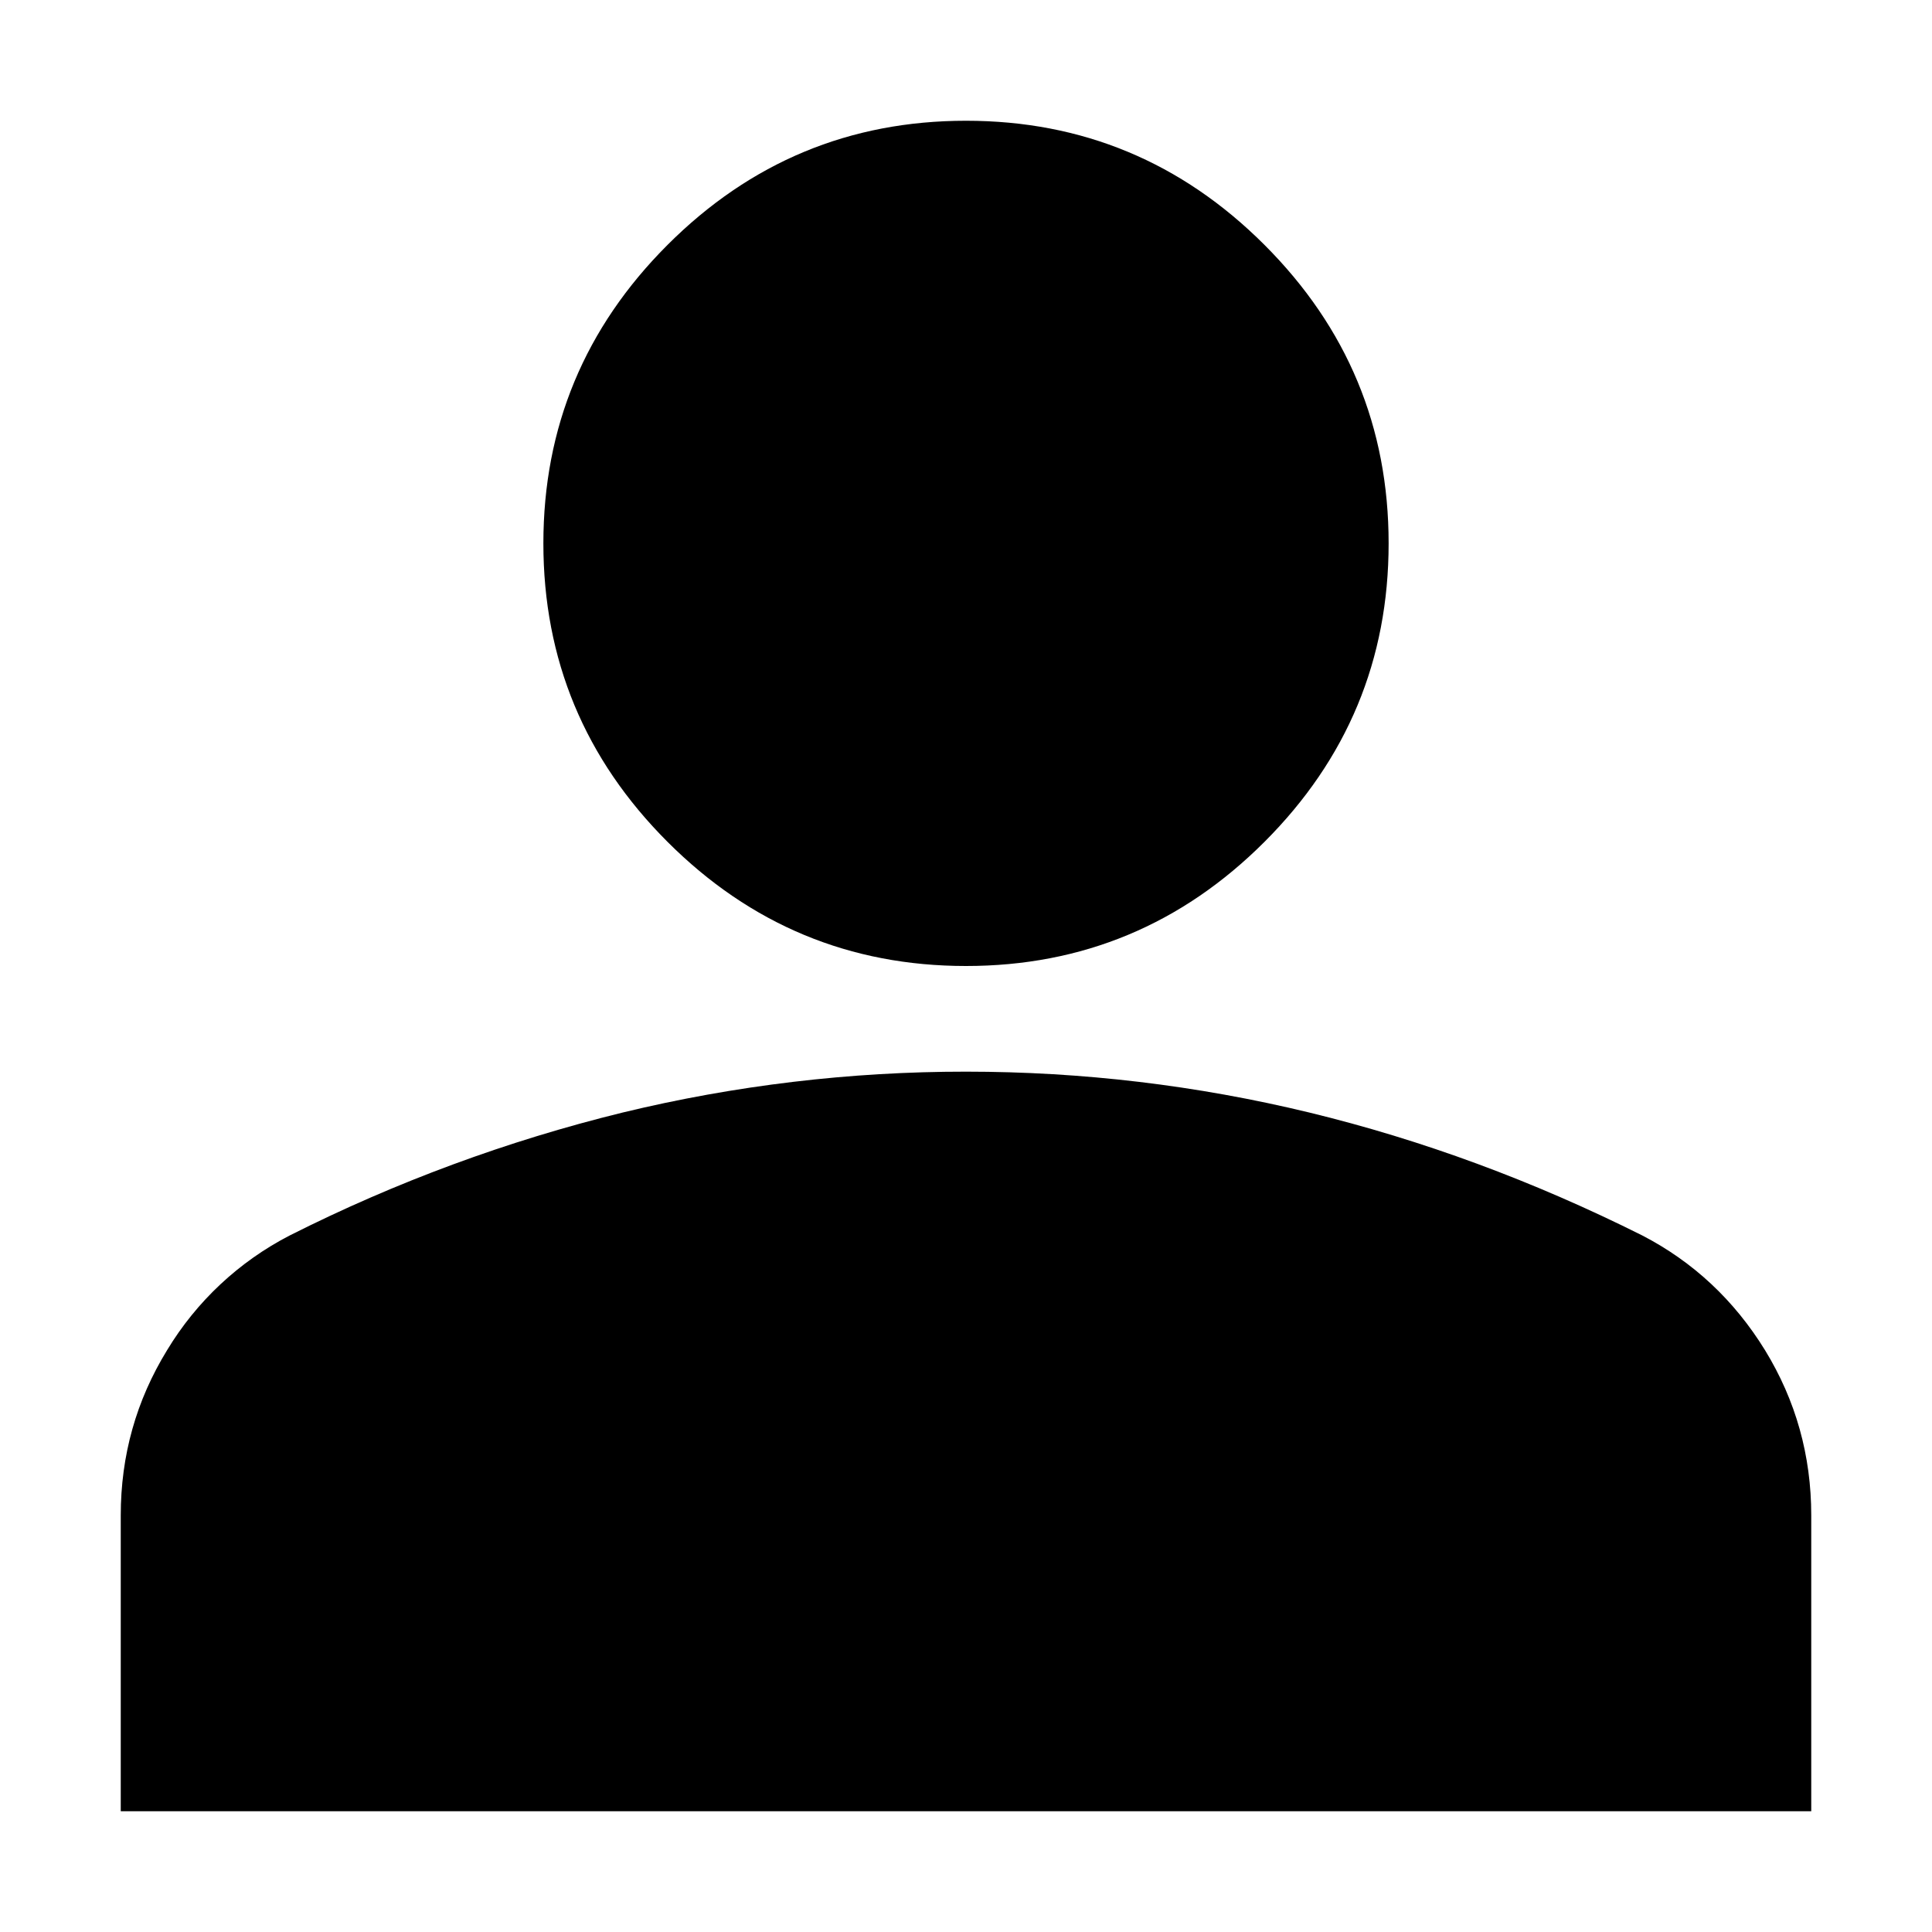
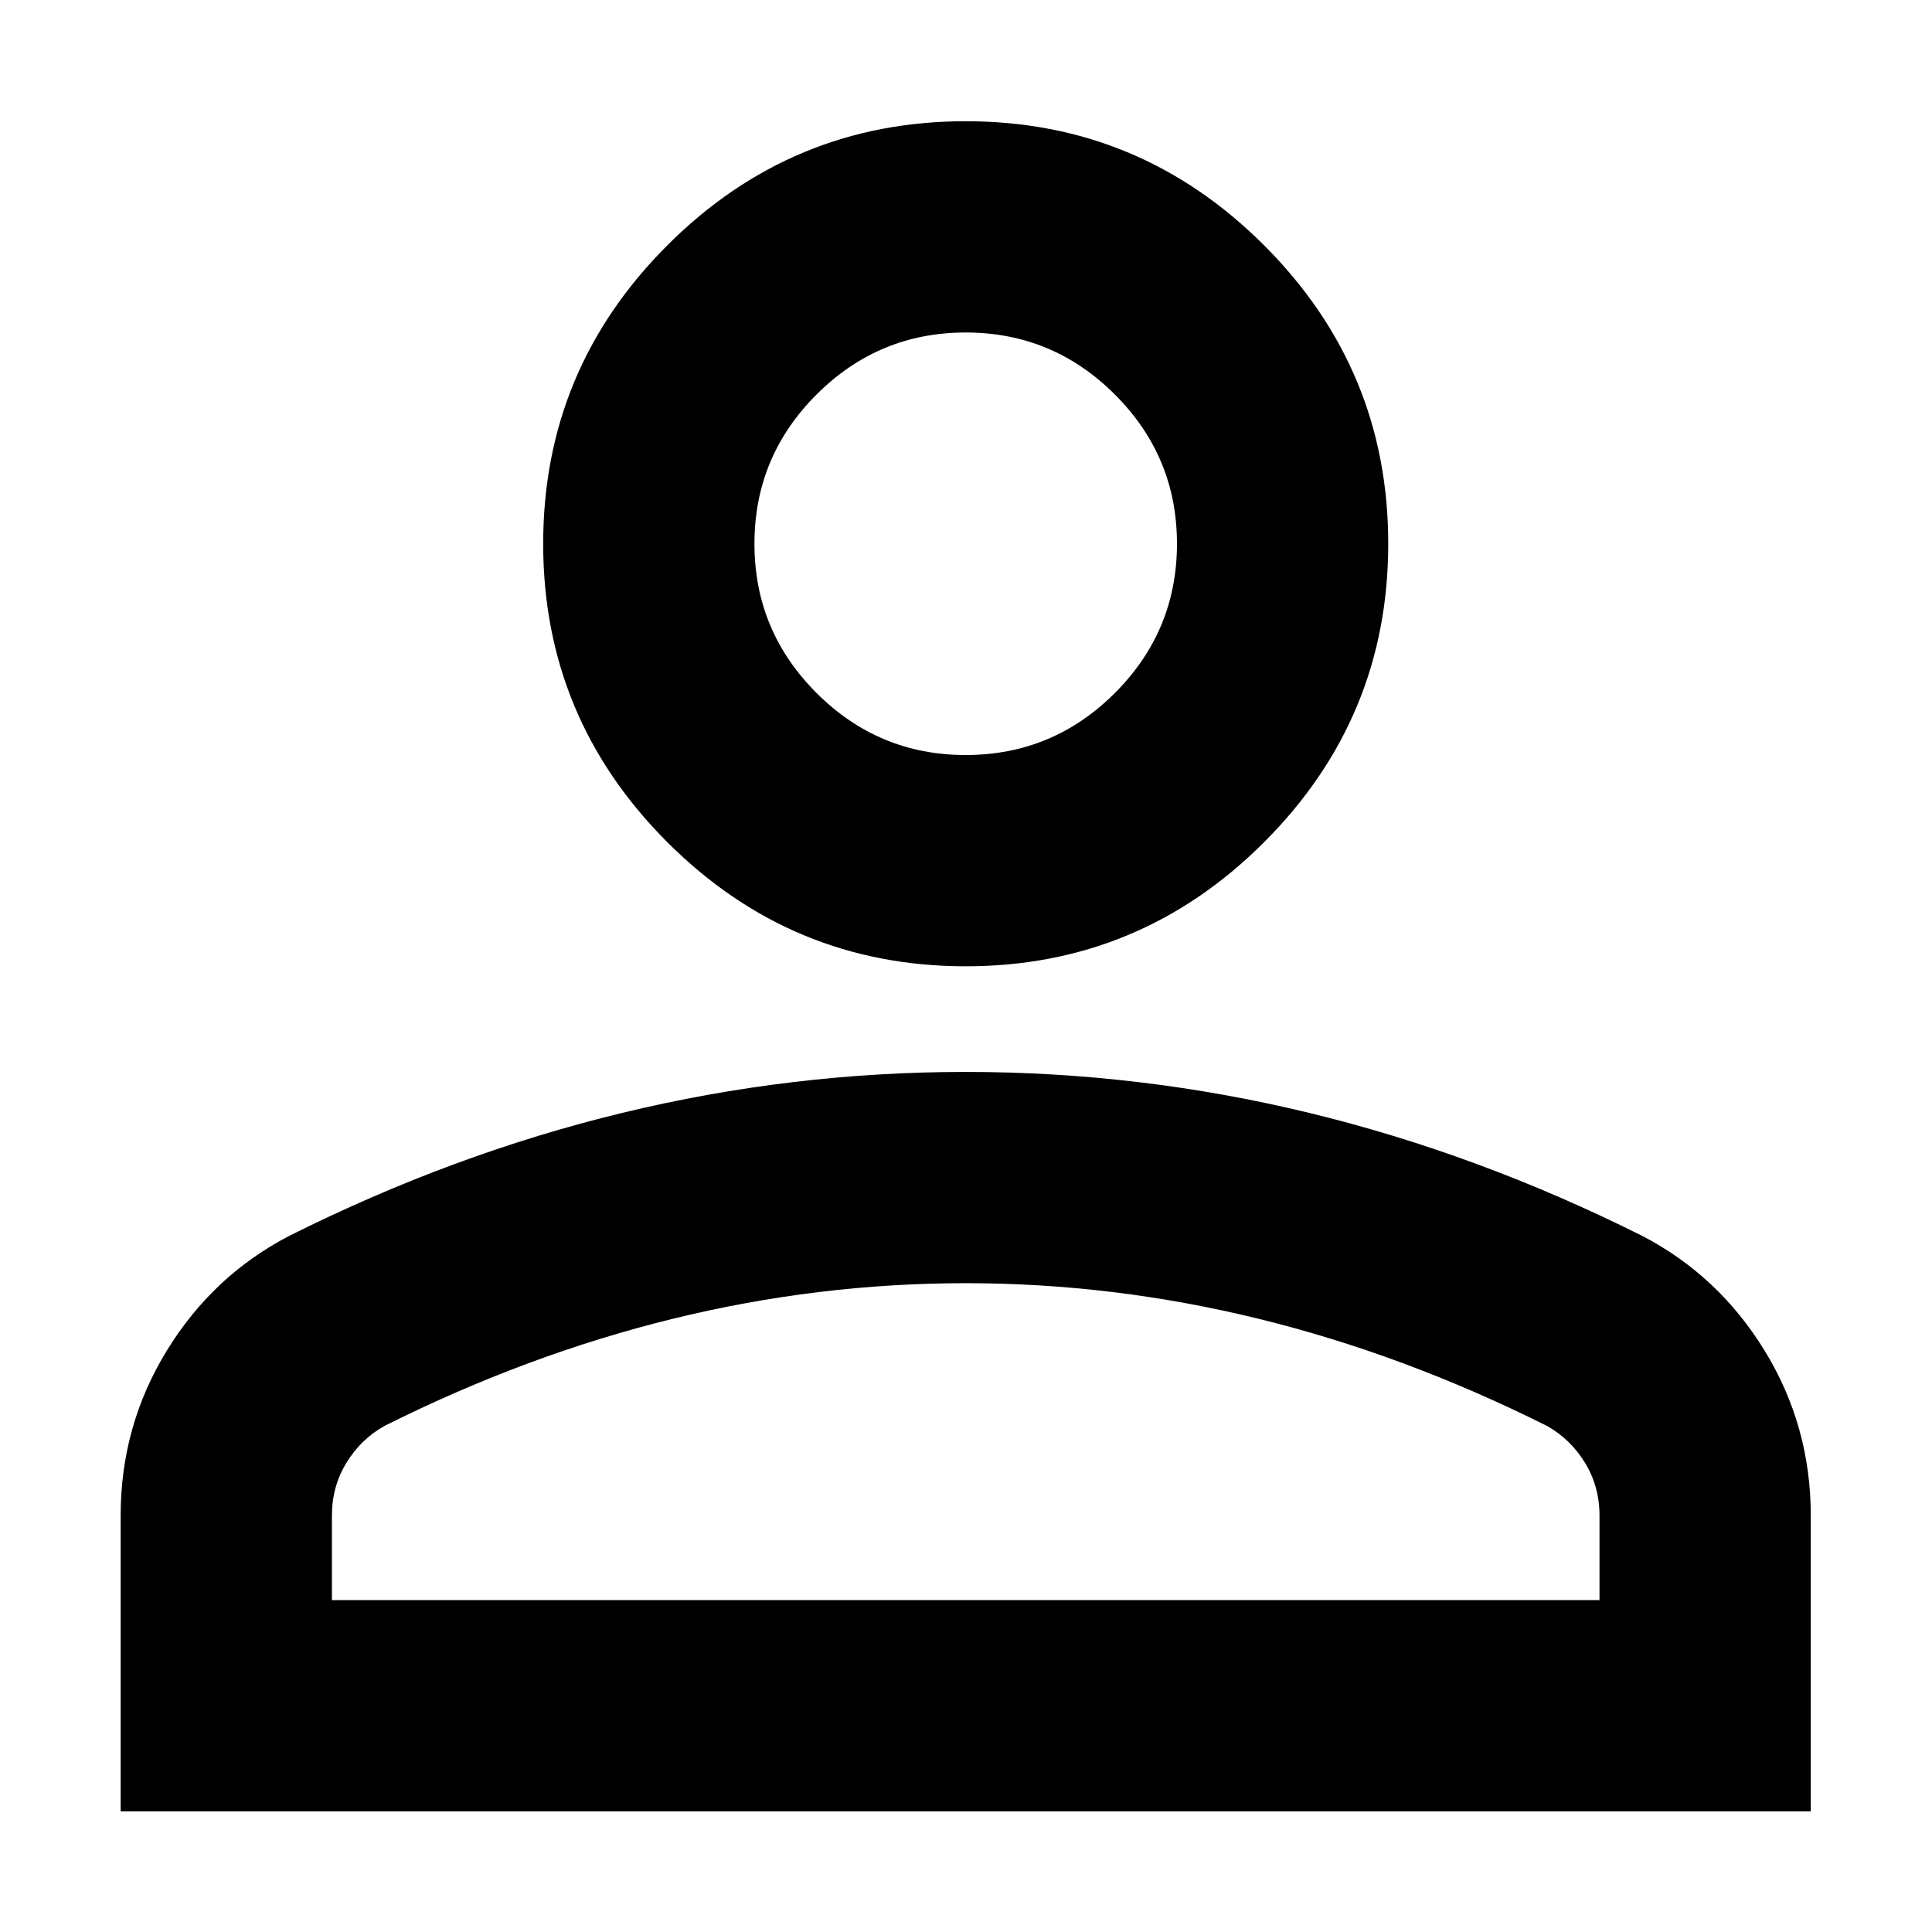
- <svg xmlns="http://www.w3.org/2000/svg" viewBox="0 0 16 16" height="16" width="16" xml:space="preserve" style="fill-rule:evenodd;clip-rule:evenodd;stroke-linejoin:round;stroke-miterlimit:2">
-   <path d="M12 12c-1.1 0-2.042-.392-2.825-1.175C8.392 10.042 8 9.1 8 8s.392-2.042 1.175-2.825C9.958 4.392 10.9 4 12 4s2.042.392 2.825 1.175C15.608 5.958 16 6.9 16 8s-.392 2.042-1.175 2.825C14.042 11.608 13.1 12 12 12Zm-8 8v-2.8c0-.567.146-1.087.438-1.563A2.918 2.918 0 0 1 5.6 14.55a14.853 14.853 0 0 1 3.15-1.163A13.778 13.778 0 0 1 12 13c1.1 0 2.183.129 3.25.387 1.067.259 2.117.646 3.15 1.163.483.25.871.613 1.163 1.087.291.476.437.996.437 1.563V20H4Z" style="fill-rule:nonzero" transform="matrix(.875 0 0 .875 -2.5 -2.5)" />
+ <svg xmlns="http://www.w3.org/2000/svg" xml:space="preserve" style="fill-rule:evenodd;clip-rule:evenodd;stroke-linejoin:round;stroke-miterlimit:2" viewBox="0 0 16 16" width="16" height="16">
+   <path d="M480-480c-44 0-81.667-15.667-113-47s-47-69-47-113 15.667-81.667 47-113 69-47 113-47 81.667 15.667 113 47 47 69 47 113-15.667 81.667-47 113-69 47-113 47ZM160-160v-112c0-22.667 5.833-43.5 17.5-62.5S204.667-368 224-378c41.333-20.667 83.333-36.167 126-46.5 42.667-10.333 86-15.5 130-15.5s87.333 5.167 130 15.5 84.667 25.833 126 46.5c19.333 10 34.833 24.5 46.5 43.5 11.667 19 17.5 39.833 17.5 62.5v112H160Zm80-80h480v-32c0-7.333-1.833-14-5.5-20s-8.5-10.667-14.5-14c-36-18-72.333-31.5-109-40.5S517.333-360 480-360s-74.333 4.5-111 13.5S296-324 260-306c-6 3.333-10.833 8-14.5 14s-5.5 12.667-5.5 20v32Zm240-320c22 0 40.833-7.833 56.5-23.5C552.167-599.167 560-618 560-640s-7.833-40.833-23.5-56.5C520.833-712.167 502-720 480-720s-40.833 7.833-56.5 23.5C407.833-680.833 400-662 400-640s7.833 40.833 23.5 56.5C439.167-567.833 458-560 480-560Z" style="fill-rule:nonzero" transform="matrix(.02187 0 0 .02187 -2.5 18.5)" />
</svg>
